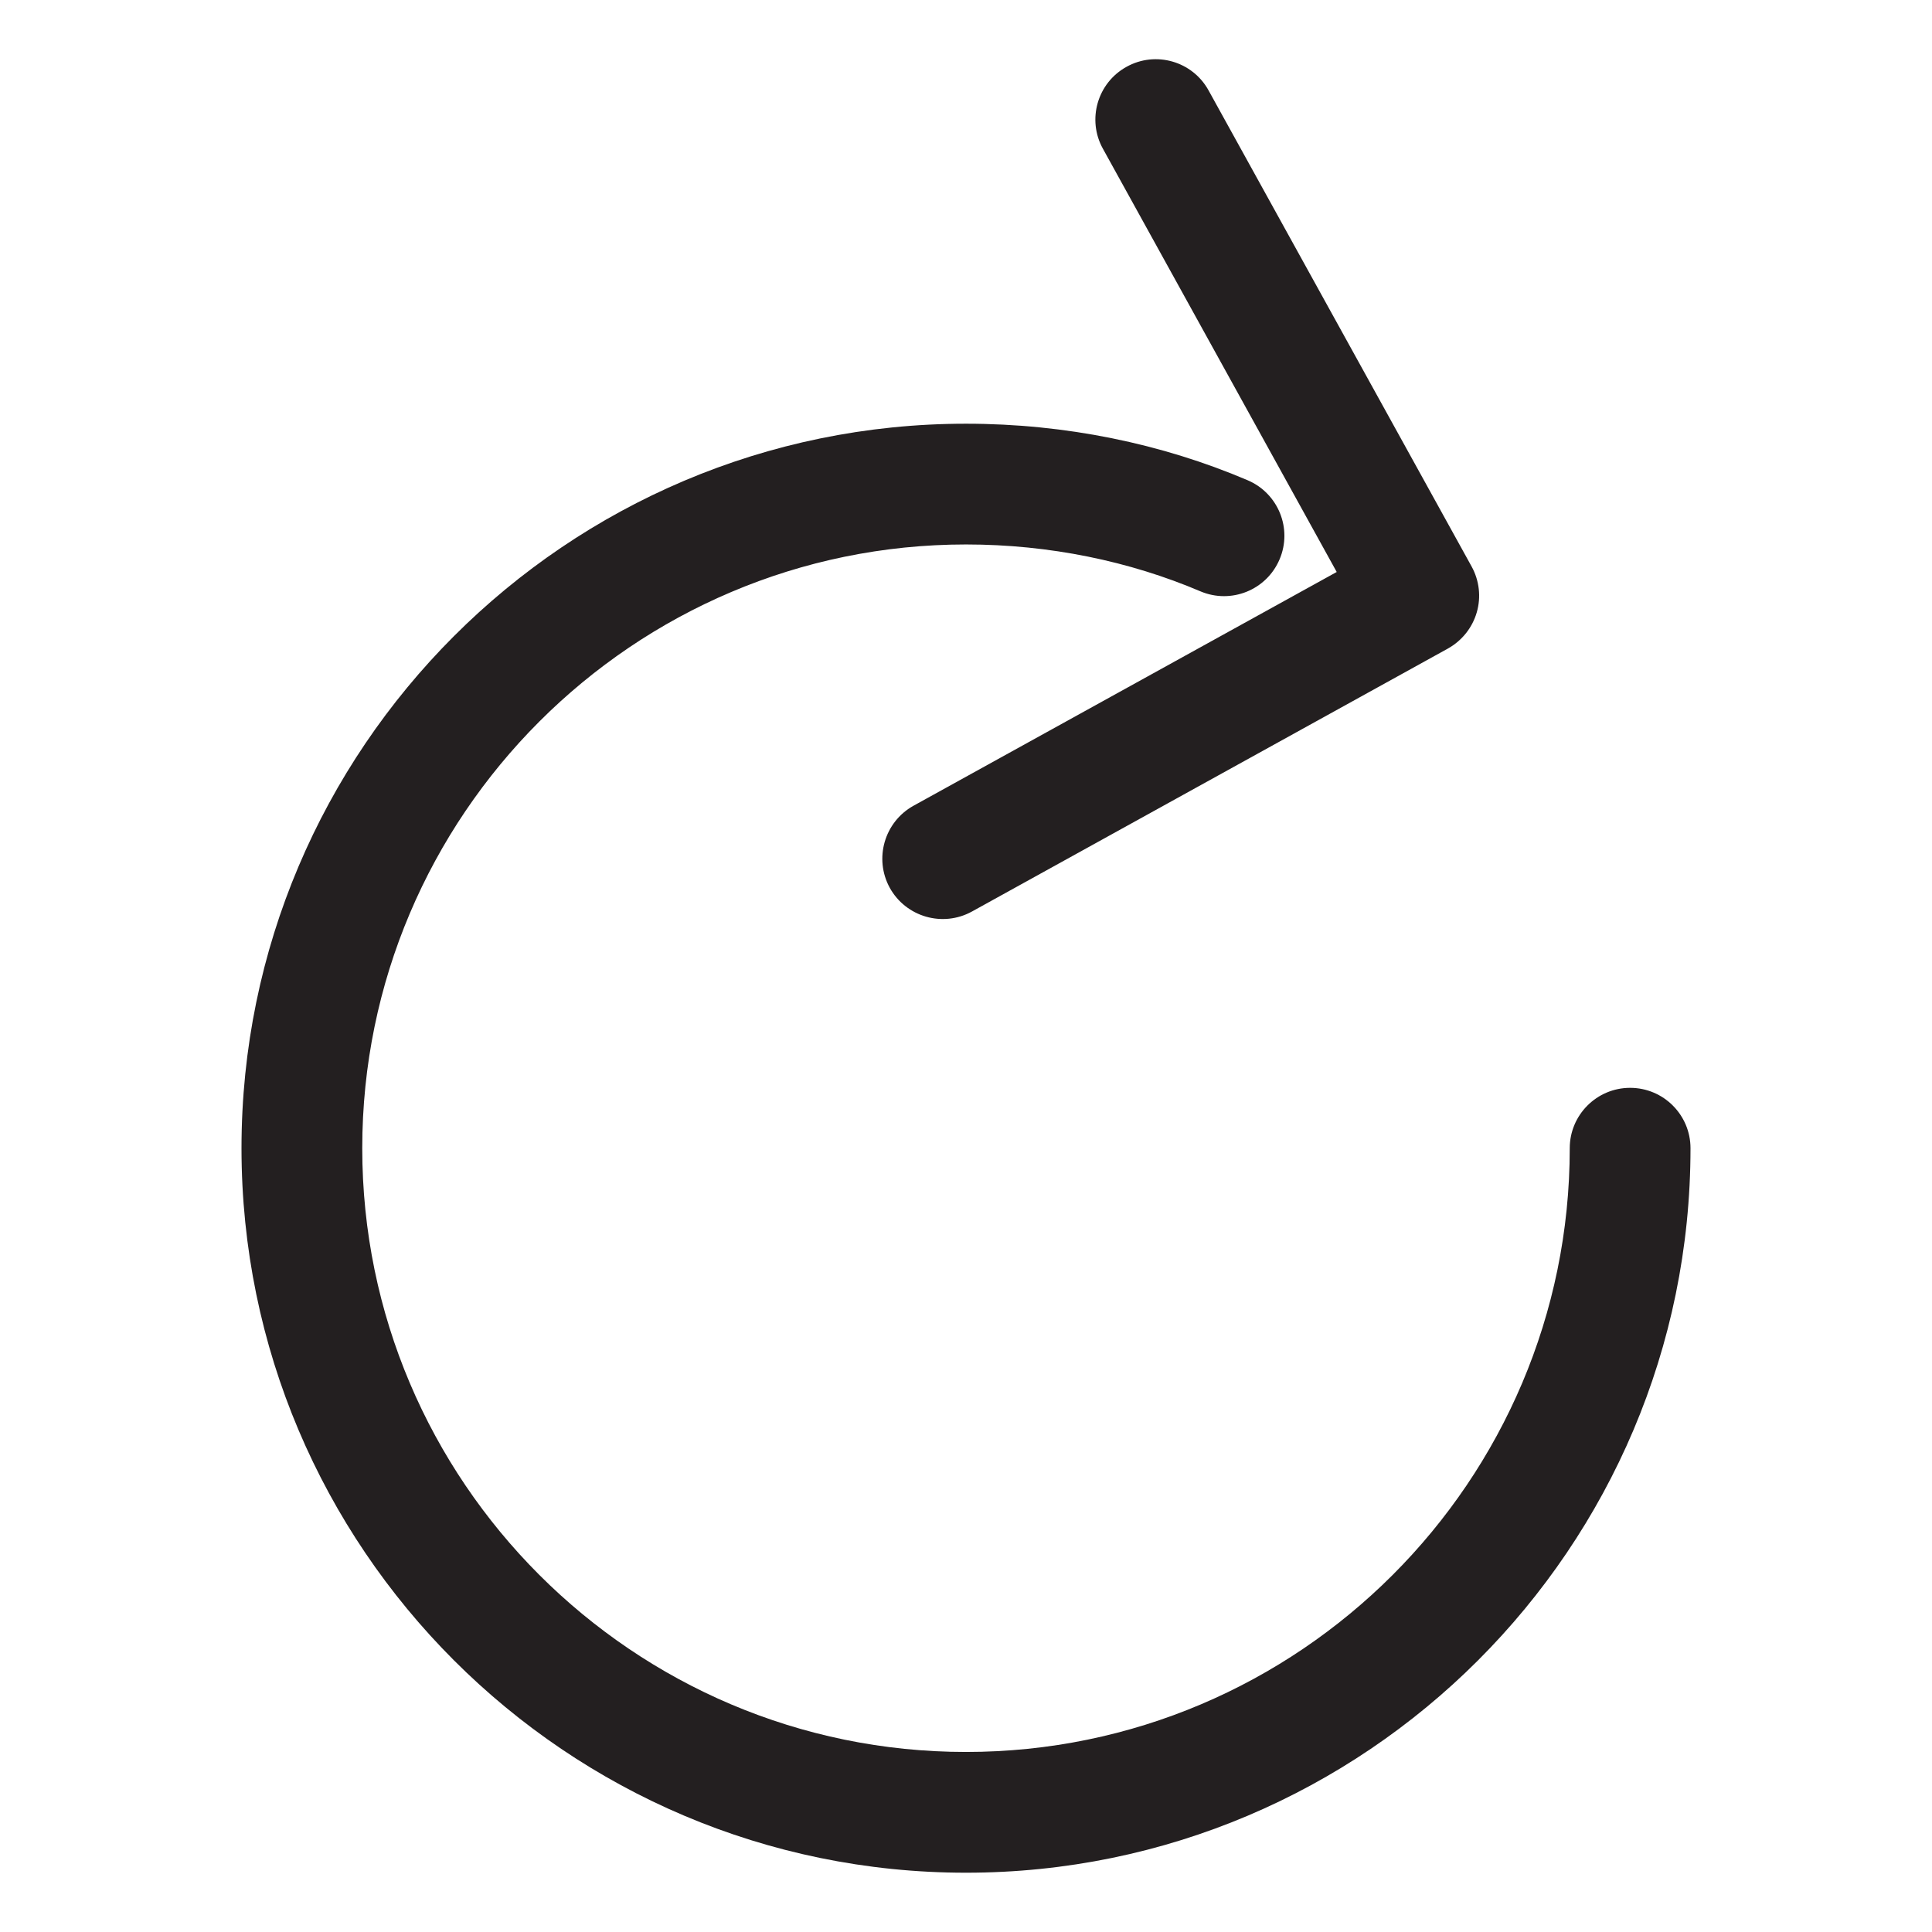
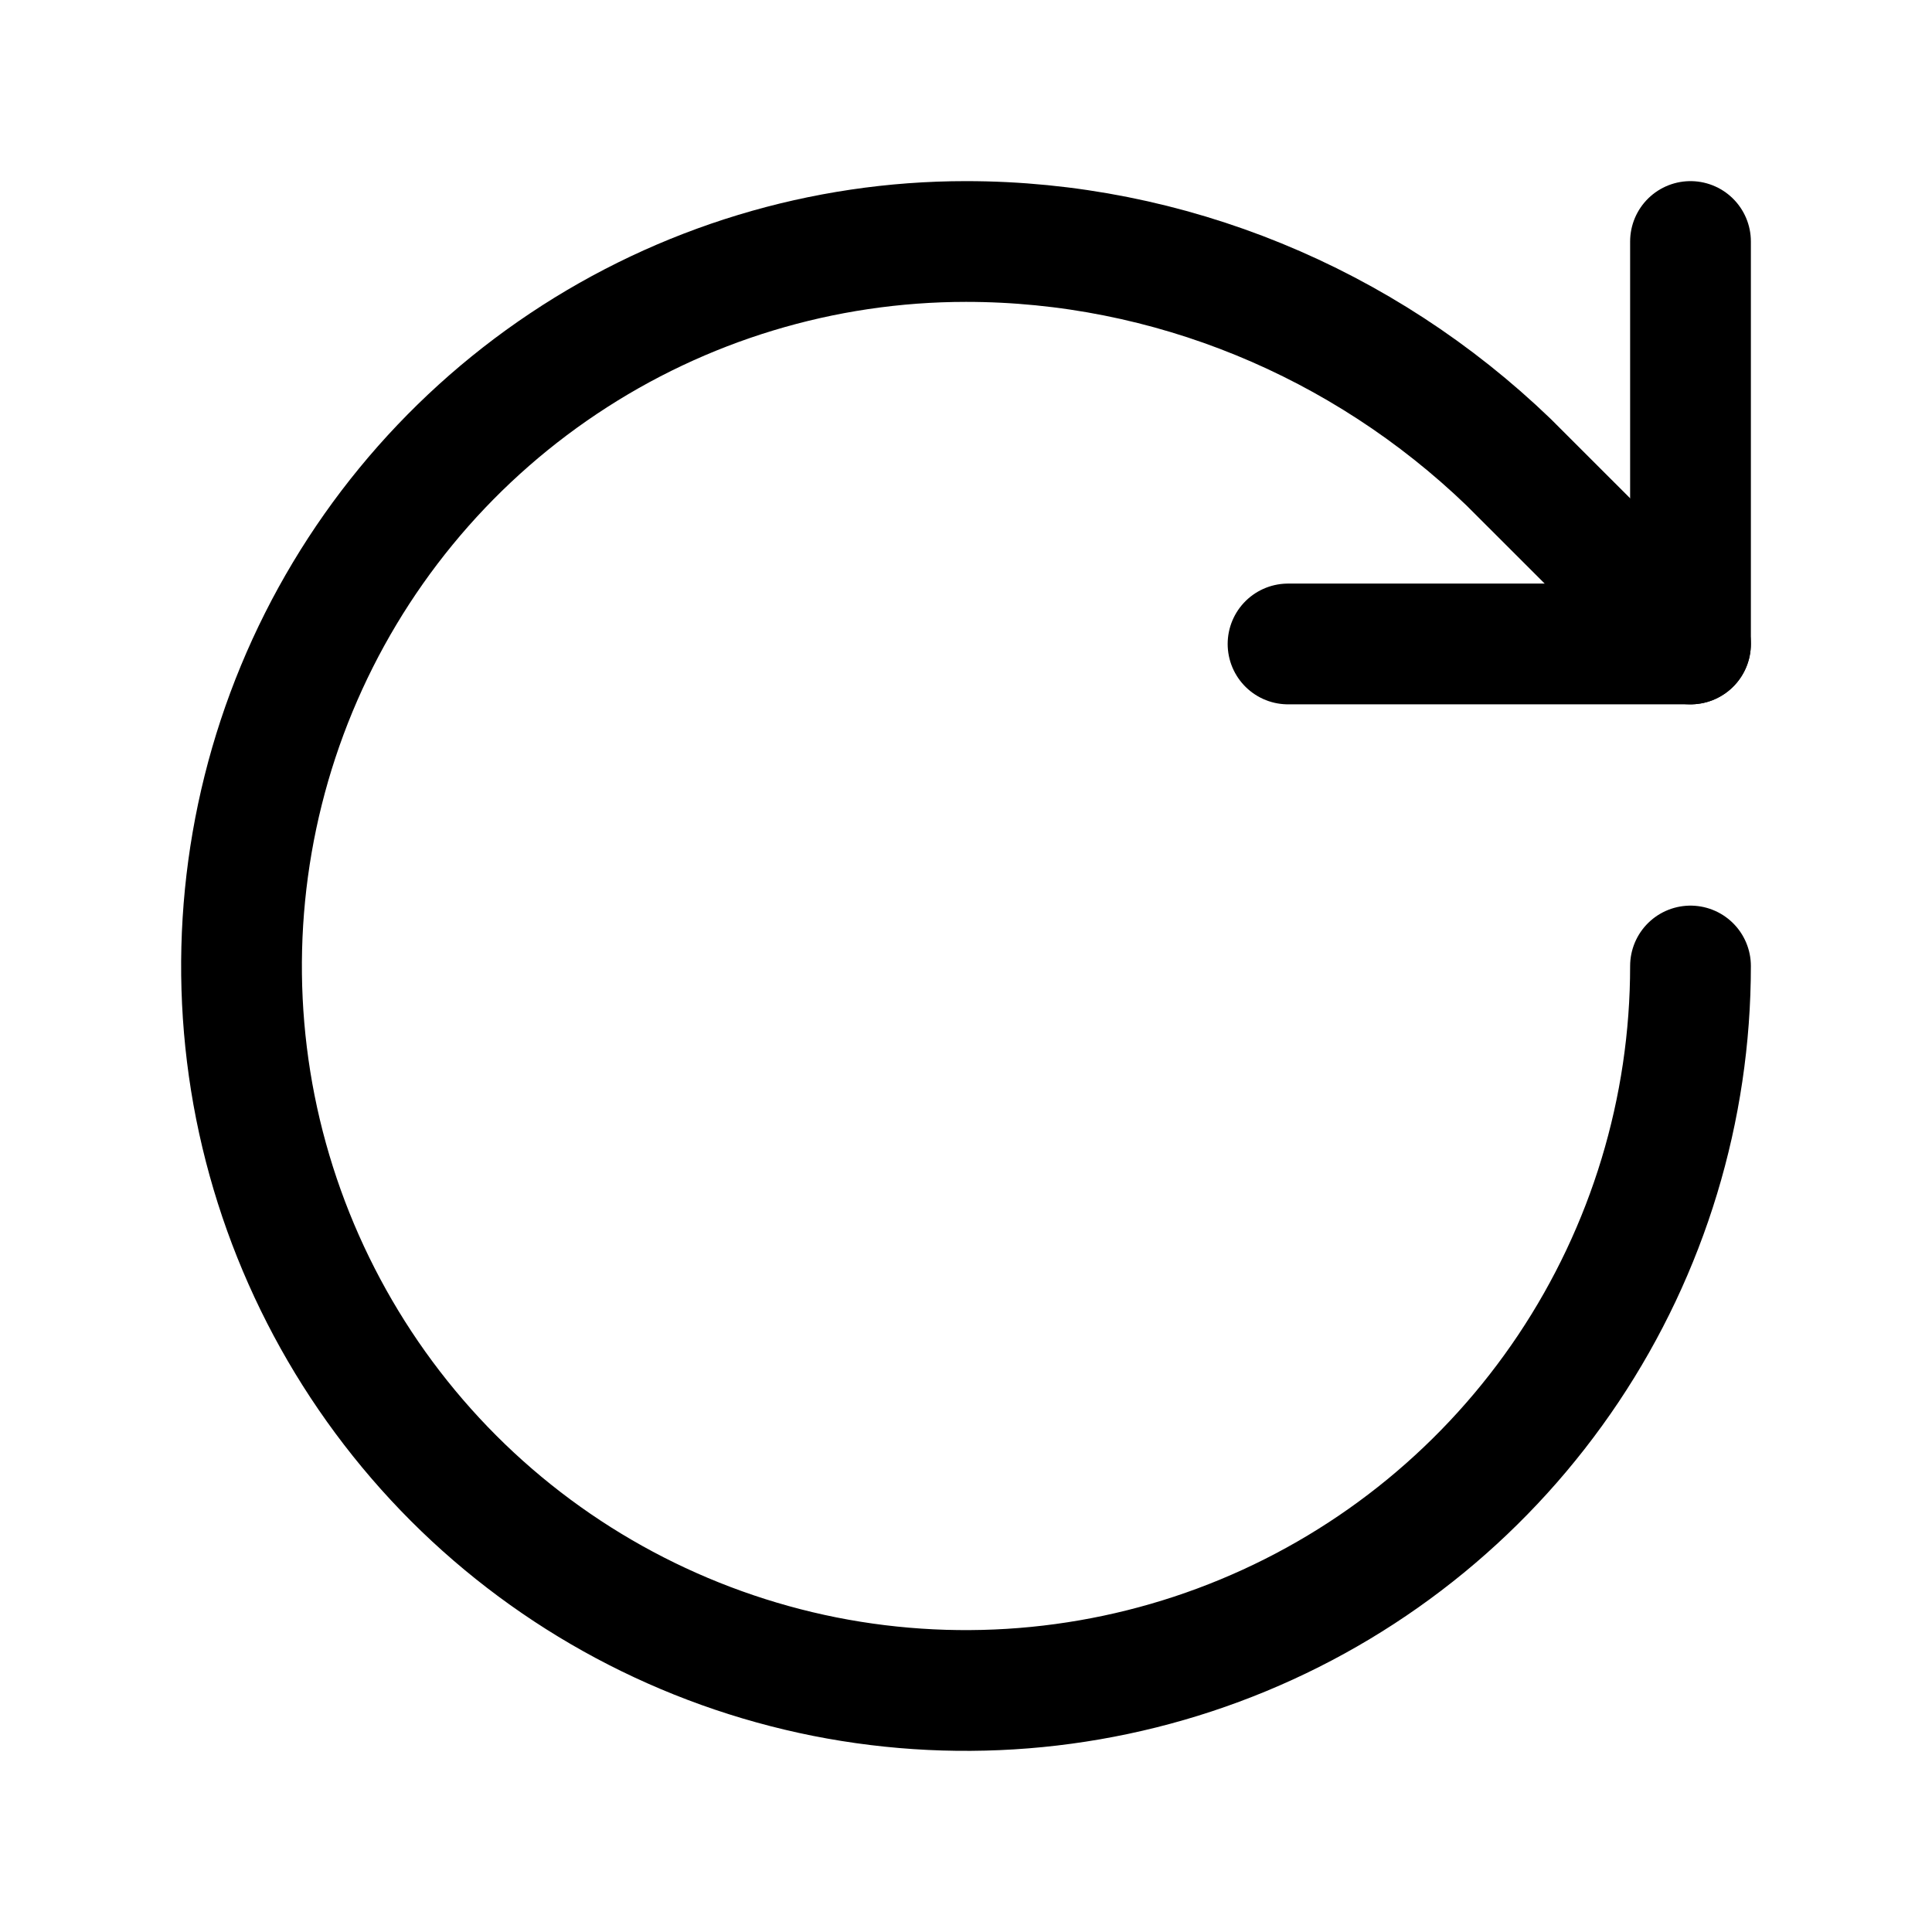
<svg xmlns="http://www.w3.org/2000/svg" width="16" height="16" viewBox="0 0 16 16" fill="none">
-   <path d="M14 9.509C14 9.233 13.776 9.009 13.5 9.009C13.224 9.009 13 9.233 13 9.509H14ZM9.941 4.897C10.195 5.005 10.489 4.887 10.597 4.632C10.705 4.378 10.586 4.085 10.332 3.977L9.941 4.897ZM10.009 0.749C9.876 0.507 9.571 0.419 9.33 0.553C9.088 0.686 9 0.991 9.134 1.232L10.009 0.749ZM11.749 4.933L11.991 5.371C12.107 5.306 12.193 5.199 12.23 5.071C12.267 4.944 12.251 4.807 12.187 4.691L11.749 4.933ZM7.565 6.673C7.324 6.807 7.236 7.111 7.369 7.353C7.503 7.594 7.807 7.682 8.049 7.549L7.565 6.673ZM13 9.509C13 12.266 10.756 14.509 8 14.509V15.509C11.309 15.509 14 12.818 14 9.509H13ZM8 14.509C5.244 14.509 3 12.266 3 9.509H2C2 12.818 4.691 15.509 8 15.509V14.509ZM3 9.509C3 6.753 5.244 4.509 8 4.509V3.509C4.691 3.509 2 6.201 2 9.509H3ZM8 4.509C8.692 4.509 9.356 4.648 9.941 4.897L10.332 3.977C9.621 3.674 8.824 3.509 8 3.509V4.509ZM9.134 1.232L11.312 5.175L12.187 4.691L10.009 0.749L9.134 1.232ZM11.508 4.495L7.565 6.673L8.049 7.549L11.991 5.371L11.508 4.495Z" fill="#231F20" />
+   <path d="M14 8C14 9.187 13.648 10.347 12.989 11.333C12.329 12.32 11.393 13.089 10.296 13.543C9.2 13.997 7.993 14.116 6.829 13.885C5.666 13.653 4.596 13.082 3.757 12.243C2.918 11.403 2.347 10.334 2.115 9.171C1.884 8.007 2.003 6.8 2.457 5.704C2.911 4.608 3.68 3.67 4.667 3.011C5.653 2.352 6.813 2 8 2C9.68 2 11.287 2.667 12.493 3.827L14 5.333" stroke="currentColor" stroke-linecap="round" stroke-linejoin="round" />
+   <path d="M14 2V5.333H10.667" stroke="currentColor" stroke-linecap="round" stroke-linejoin="round" />
</svg>
